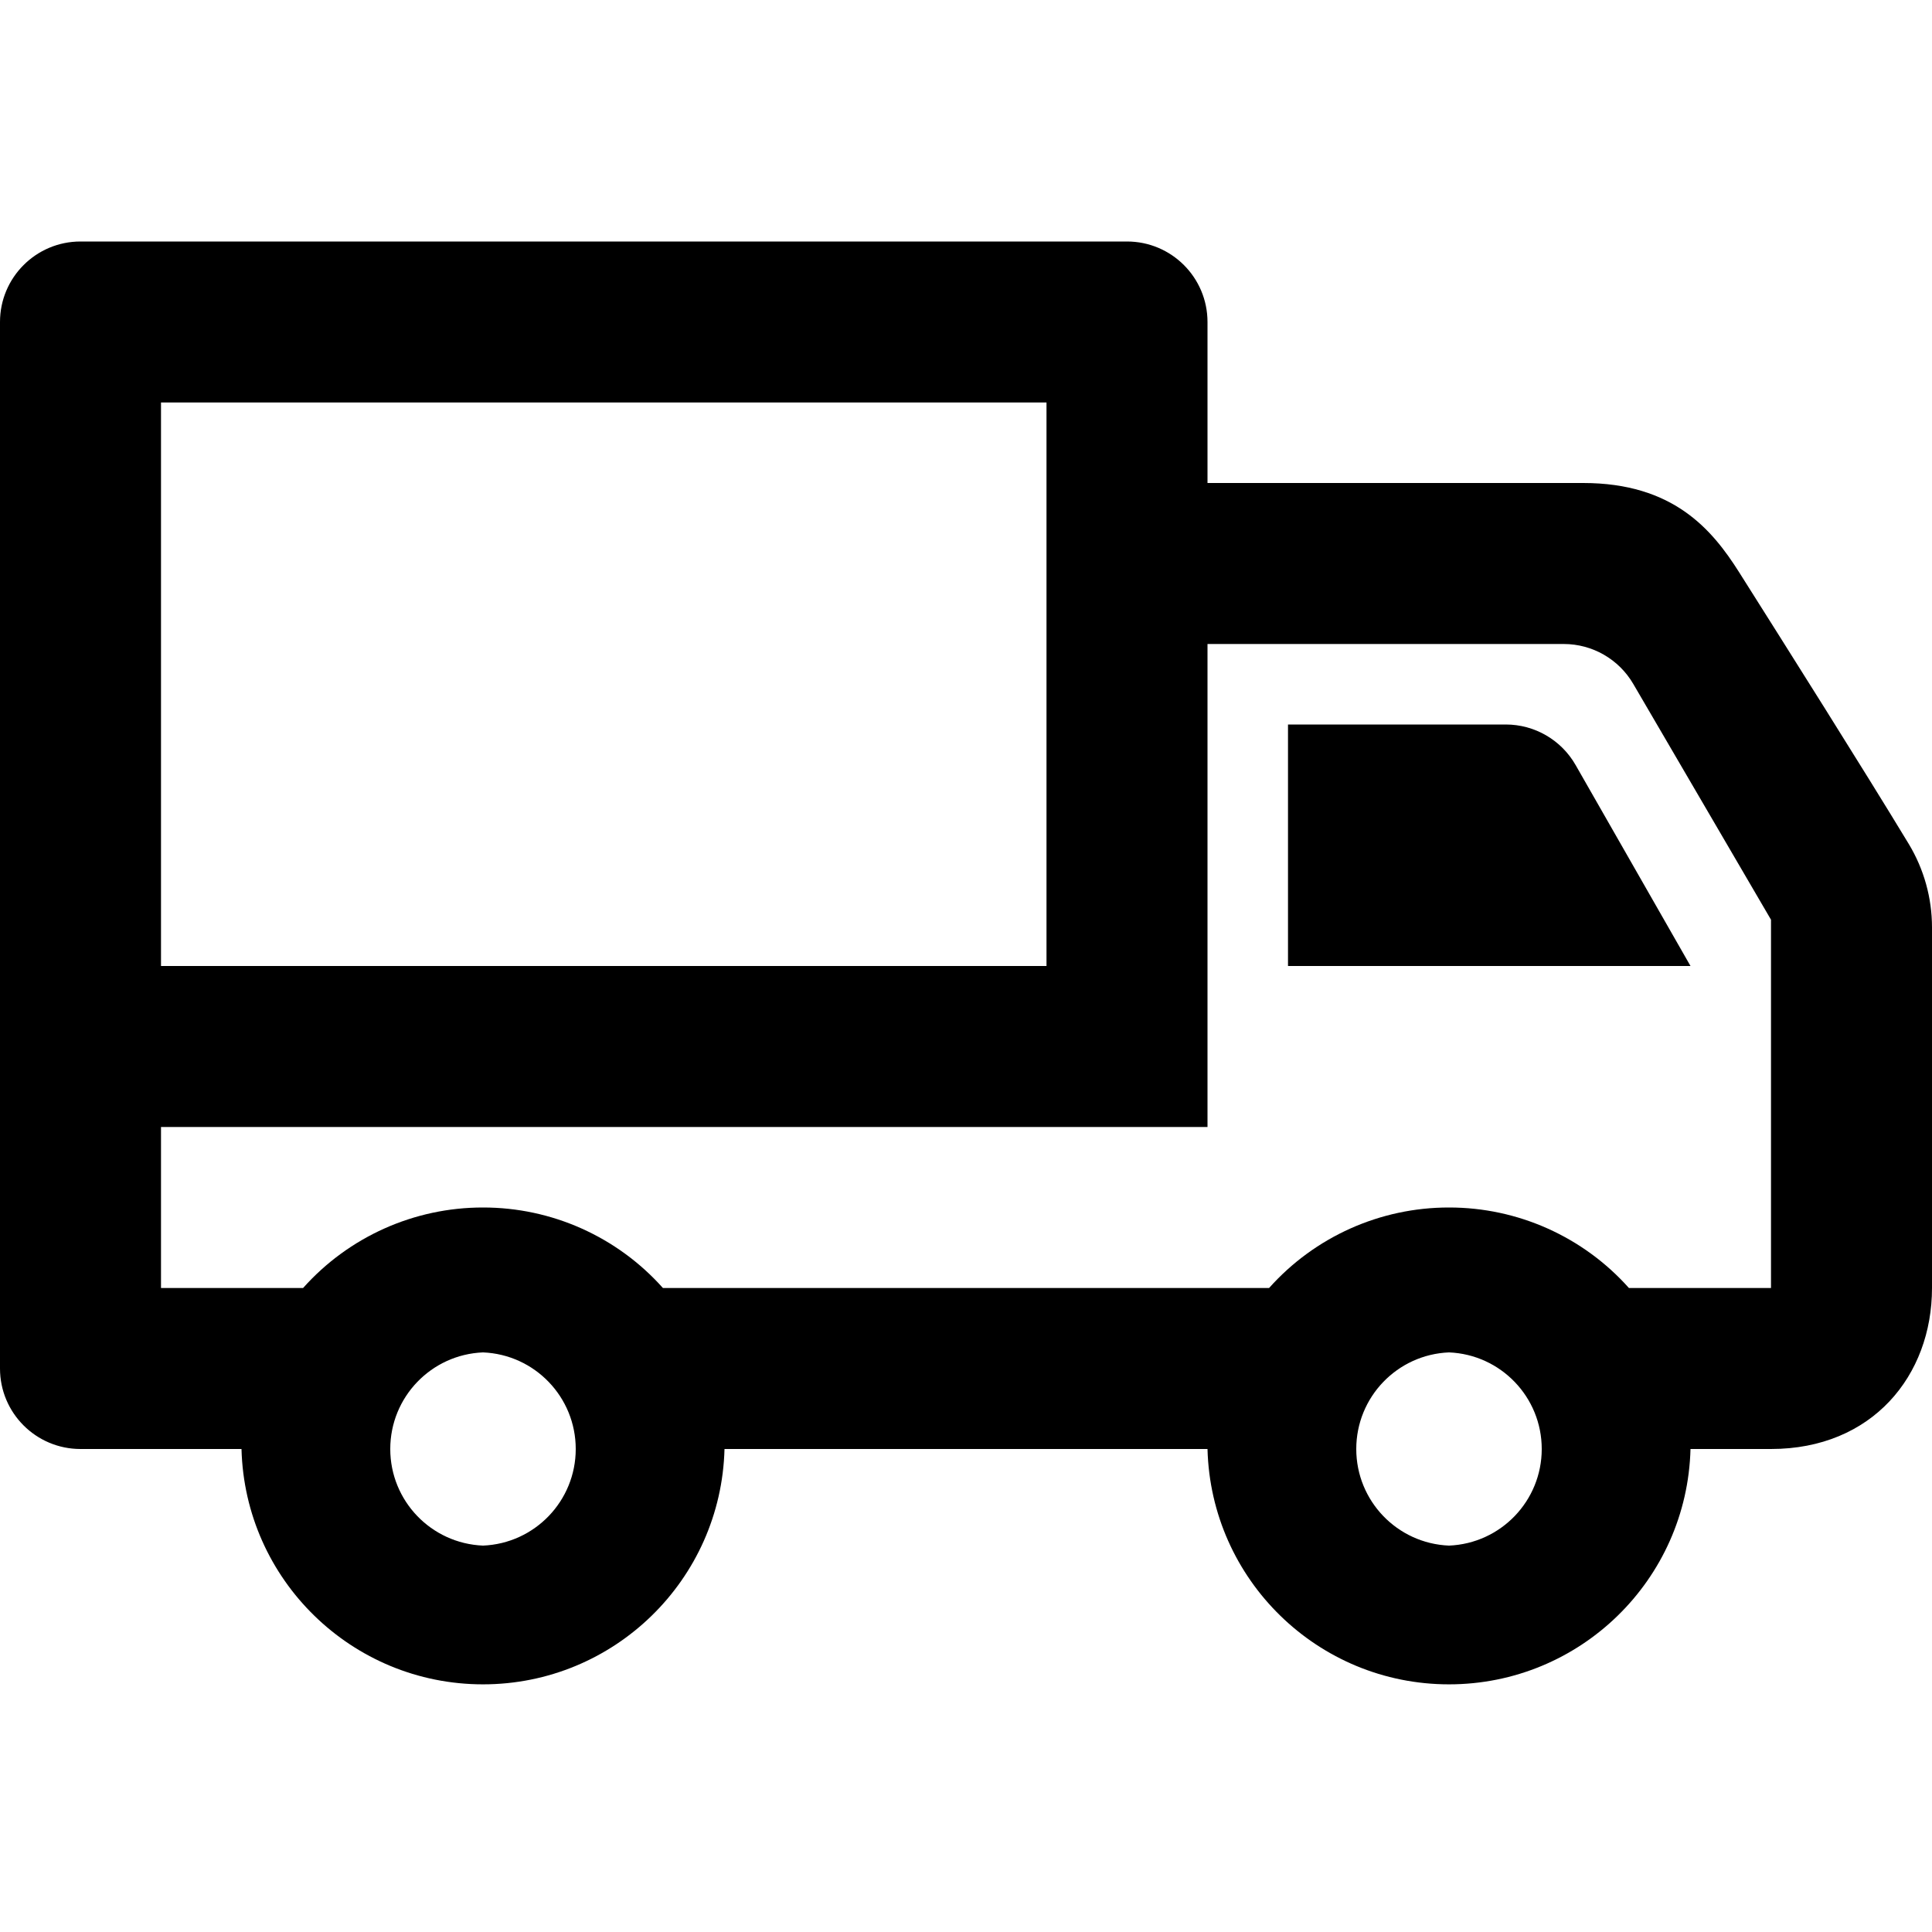
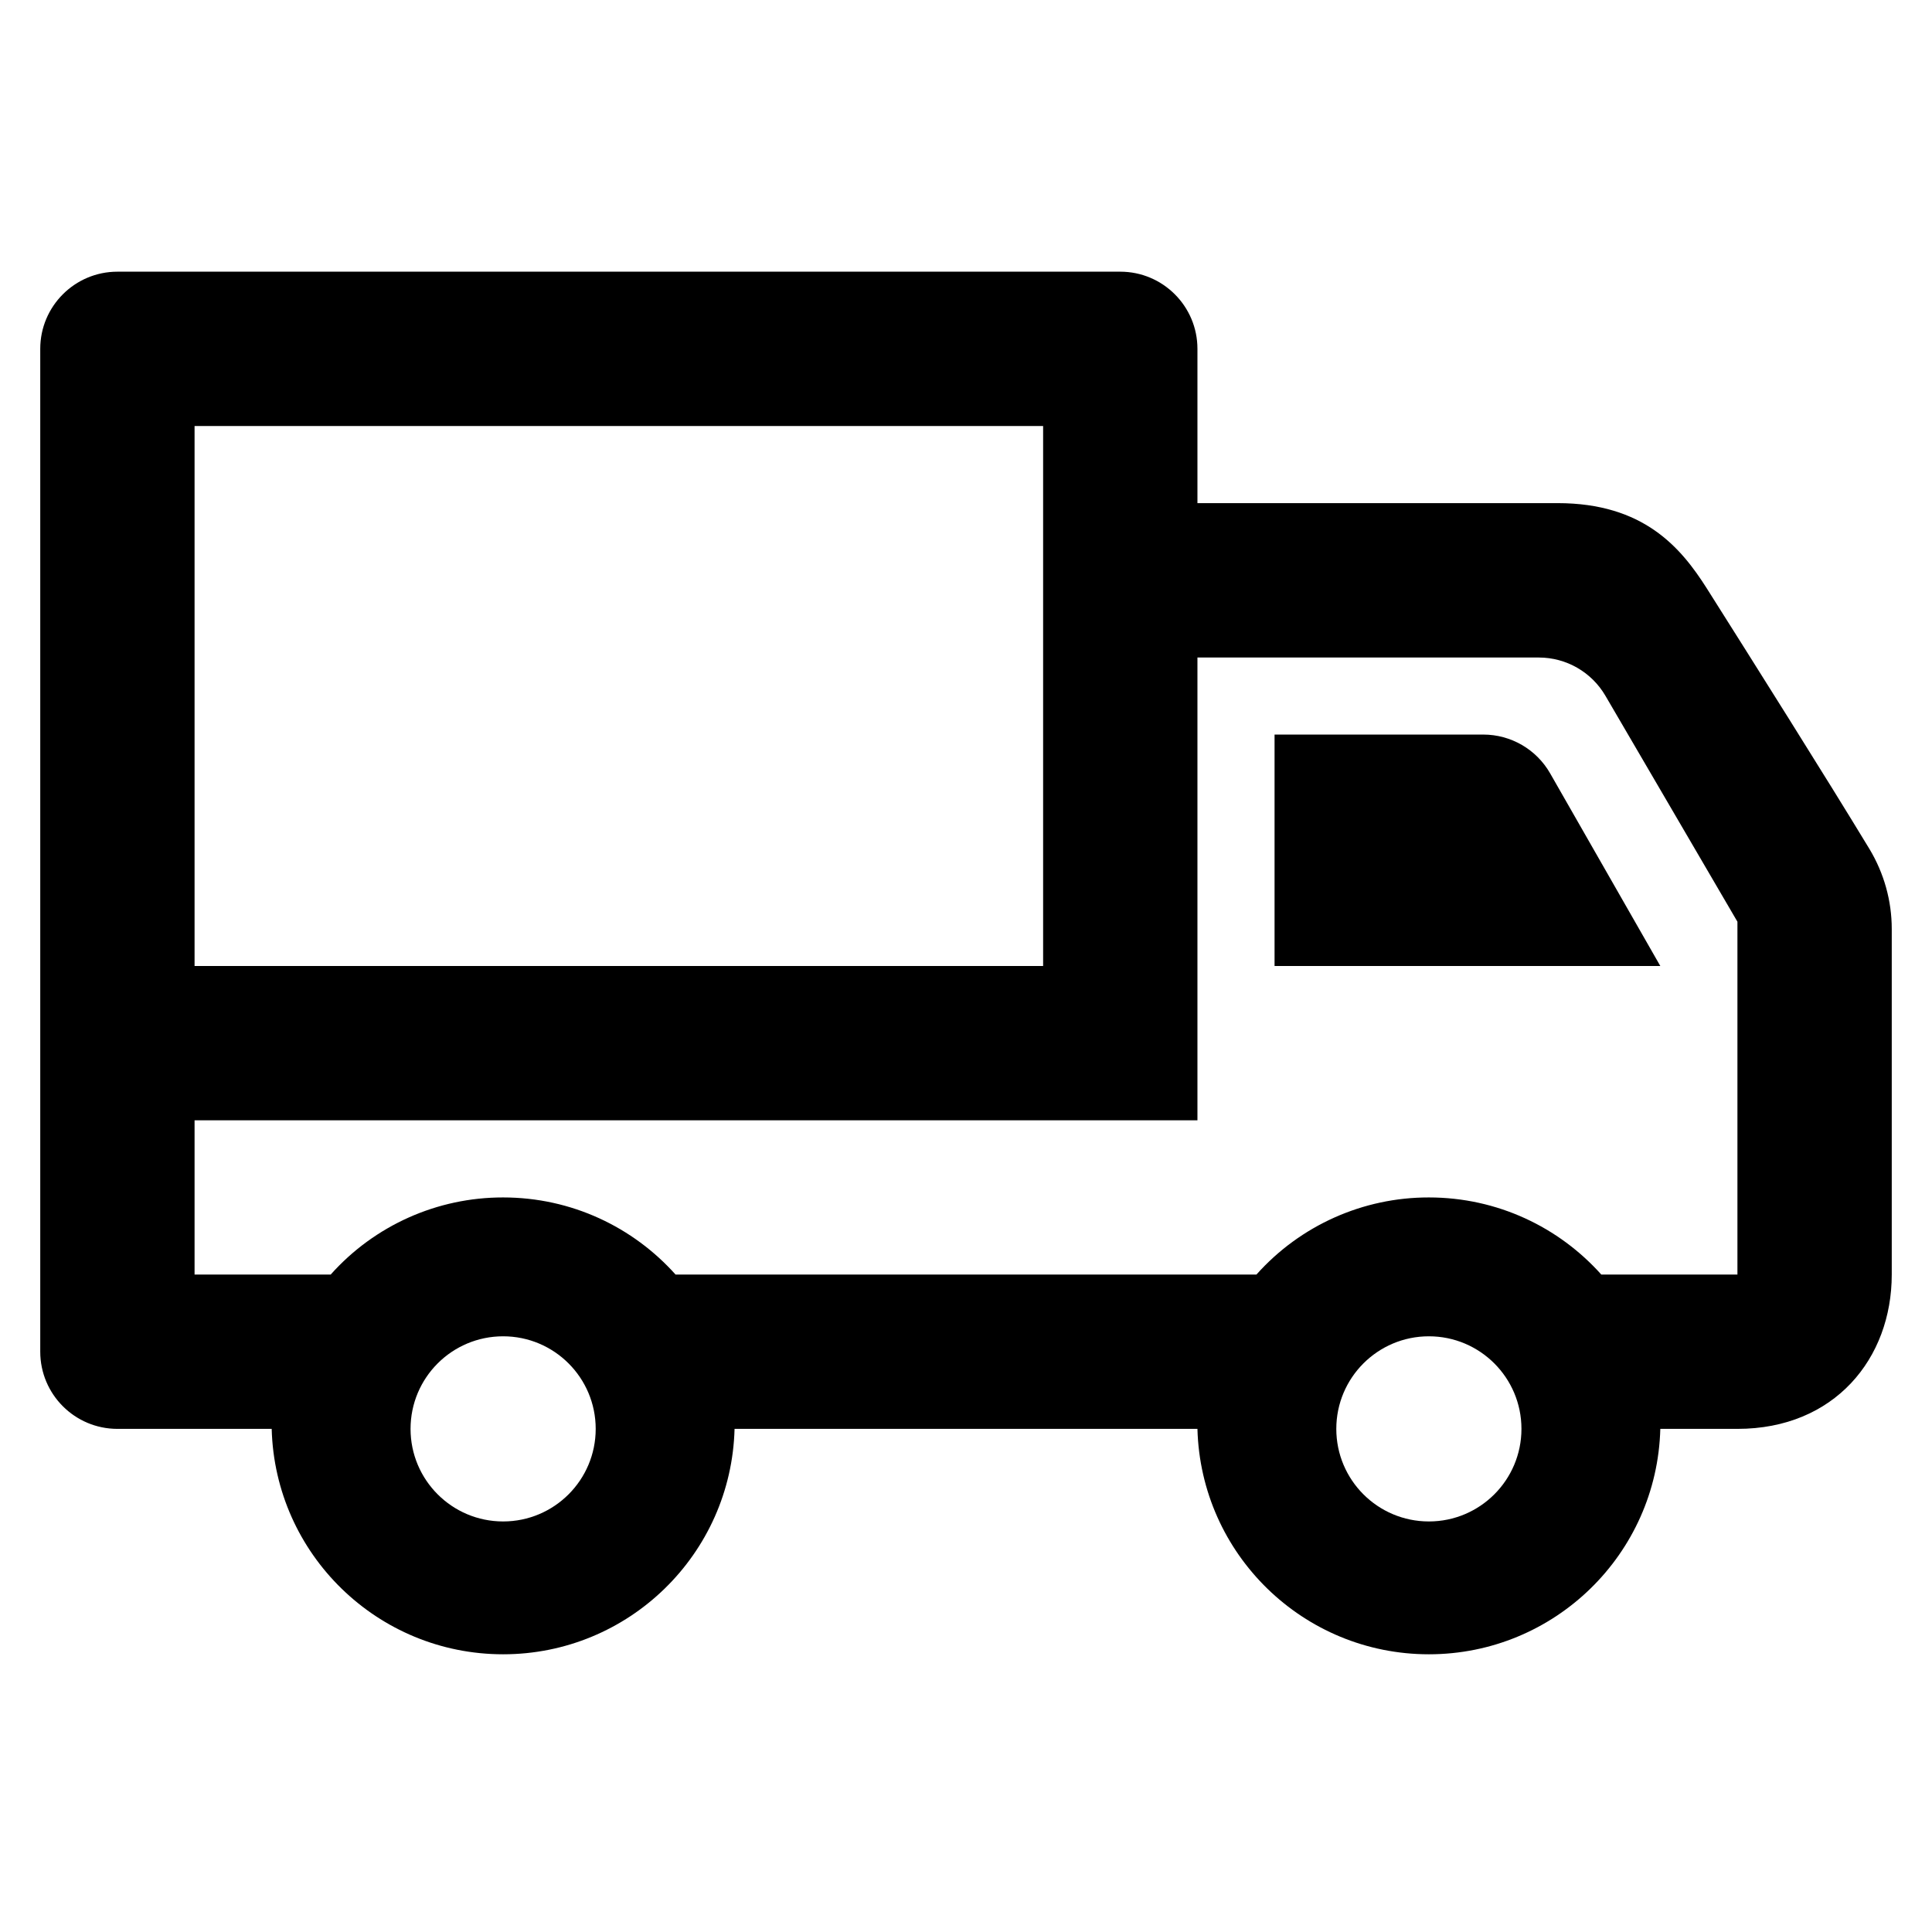
<svg xmlns="http://www.w3.org/2000/svg" width="24" height="24" viewBox="0 0 24 24" fill-rule="evenodd" clip-rule="evenodd">
-   <path d="M3 18H1a1 1 0 0 1-1-1V4a1 1 0 0 1 1-1h13a1 1 0 0 1 1 1v2h4.667c1.117 0 1.6.576 1.936 1.107.594.94 1.536 2.432 2.109 3.378.188.312.288.67.288 1.035V16c0 1.089-.743 2-2 2h-1a3.001 3.001 0 0 1-6 0H9a3.001 3.001 0 0 1-6 0zm3-1.2a1.201 1.201 0 0 1 0 2.4 1.201 1.201 0 0 1 0-2.4zm12 0a1.201 1.201 0 0 1 0 2.4 1.201 1.201 0 0 1 0-2.4zM15 14H2v2h1.765A2.99 2.99 0 0 1 6 15a2.99 2.99 0 0 1 2.235 1h7.53A2.99 2.99 0 0 1 18 15a2.99 2.99 0 0 1 2.235 1H22v-4.575l-1.711-2.929A1 1 0 0 0 19.426 8H15v6zm-2-9H2v7h11V5zm3 4v3h5l-1.427-2.496A.999.999 0 0 0 18.705 9H16z" />
+   <path d="M3.375 17.75H1.458a.959.959 0 0 1-.958-.958V4.333c0-.529.43-.958.958-.958h12.459c.529 0 .958.43.958.958V6.25h4.473c1.07 0 1.533.552 1.855 1.06.57.902 1.472 2.332 2.021 3.238.18.3.276.642.276.992v4.293c0 1.044-.712 1.917-1.917 1.917h-.958a2.876 2.876 0 0 1-5.75 0h-5.75a2.876 2.876 0 0 1-5.75 0zM6.25 16.6a1.15 1.15 0 0 1 0 2.3 1.15 1.15 0 0 1 0-2.3zm11.5 0a1.15 1.15 0 0 1 0 2.3 1.15 1.15 0 0 1 0-2.3zm-2.875-2.683H2.417v1.916h1.691a2.865 2.865 0 0 1 2.142-.958c.851 0 1.616.37 2.142.958h7.216a2.865 2.865 0 0 1 2.142-.958c.851 0 1.616.37 2.142.958h1.691V11.45l-1.64-2.807a.958.958 0 0 0-.826-.475h-4.242zm-1.917-8.625H2.417V12h10.541zm2.875 3.833V12h4.792l-1.368-2.392a.957.957 0 0 0-.831-.483z" />
</svg>
